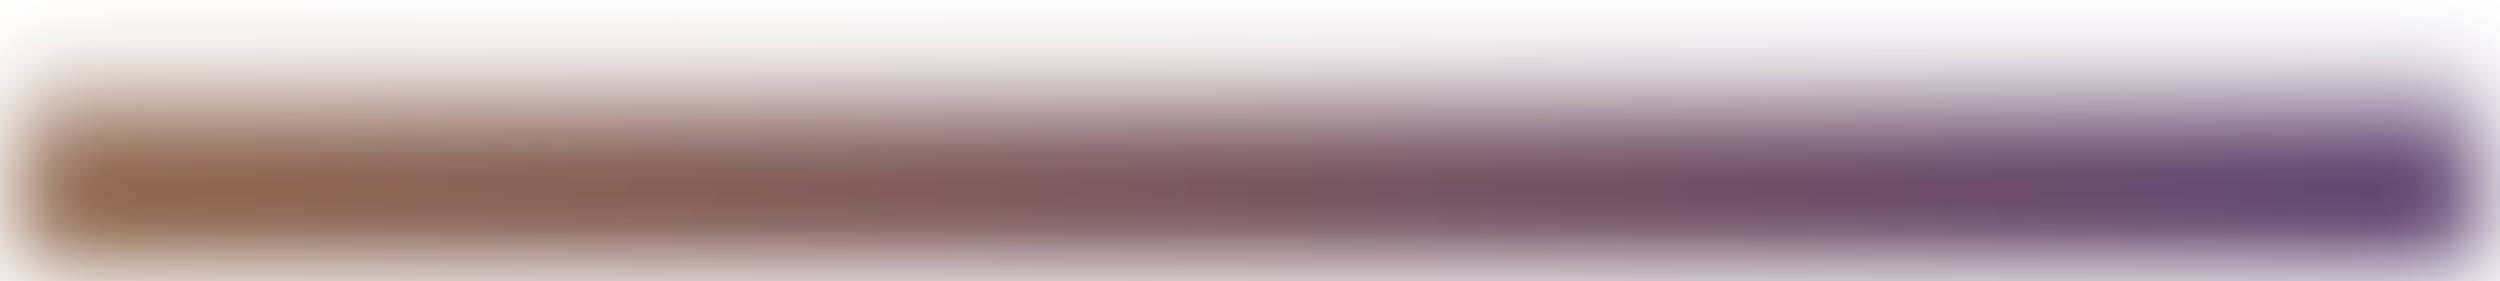
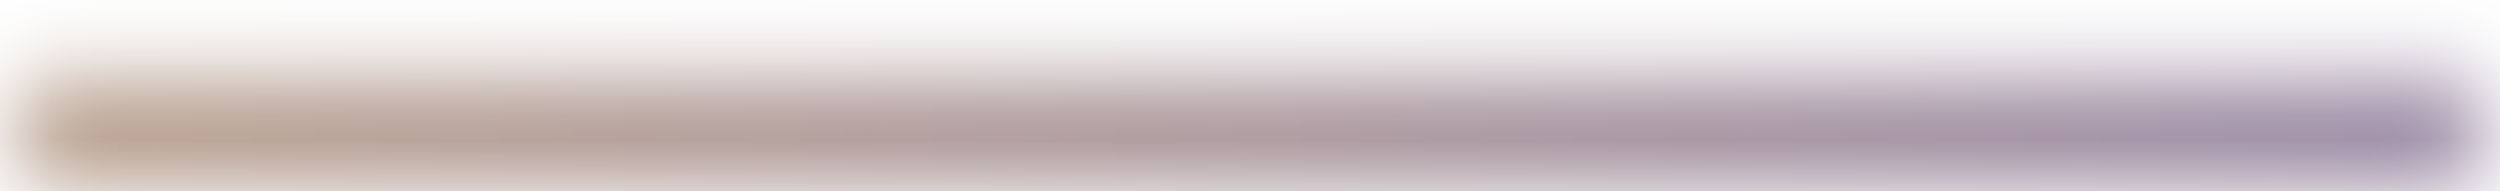
- <svg xmlns="http://www.w3.org/2000/svg" width="1428" height="160" viewBox="0 0 1428 160" fill="none">
+ <svg xmlns="http://www.w3.org/2000/svg" width="1440" height="110" viewBox="0 0 1440 110" fill="none">
  <g filter="url(#filter0_f_244_66)">
-     <rect width="1489" height="111" transform="matrix(1 0 0 -1 -49 173)" fill="url(#paint0_linear_244_66)" />
+     <rect width="1489" height="62" transform="matrix(1 0 0 -1 -49 124)" fill="url(#paint0_linear_244_66)" />
  </g>
  <defs>
-     <filter id="filter0_f_244_66" x="-110.8" y="0.2" width="1612.6" height="234.6" filterUnits="userSpaceOnUse" color-interpolation-filters="sRGB">
+     <filter id="filter0_f_244_66" x="-110.8" y="0.2" width="1612.6" height="185.6" filterUnits="userSpaceOnUse" color-interpolation-filters="sRGB">
      <feFlood flood-opacity="0" result="BackgroundImageFix" />
      <feBlend mode="normal" in="SourceGraphic" in2="BackgroundImageFix" result="shape" />
      <feGaussianBlur stdDeviation="30.9" result="effect1_foregroundBlur_244_66" />
    </filter>
-     <linearGradient id="paint0_linear_244_66" x1="0" y1="55.5" x2="1489" y2="55.5" gradientUnits="userSpaceOnUse">
+     <linearGradient id="paint0_linear_244_66" x1="0" y1="31" x2="1489" y2="31" gradientUnits="userSpaceOnUse">
      <stop stop-color="#875C3B" />
      <stop offset="1" stop-color="#4E3262" />
    </linearGradient>
  </defs>
</svg>
